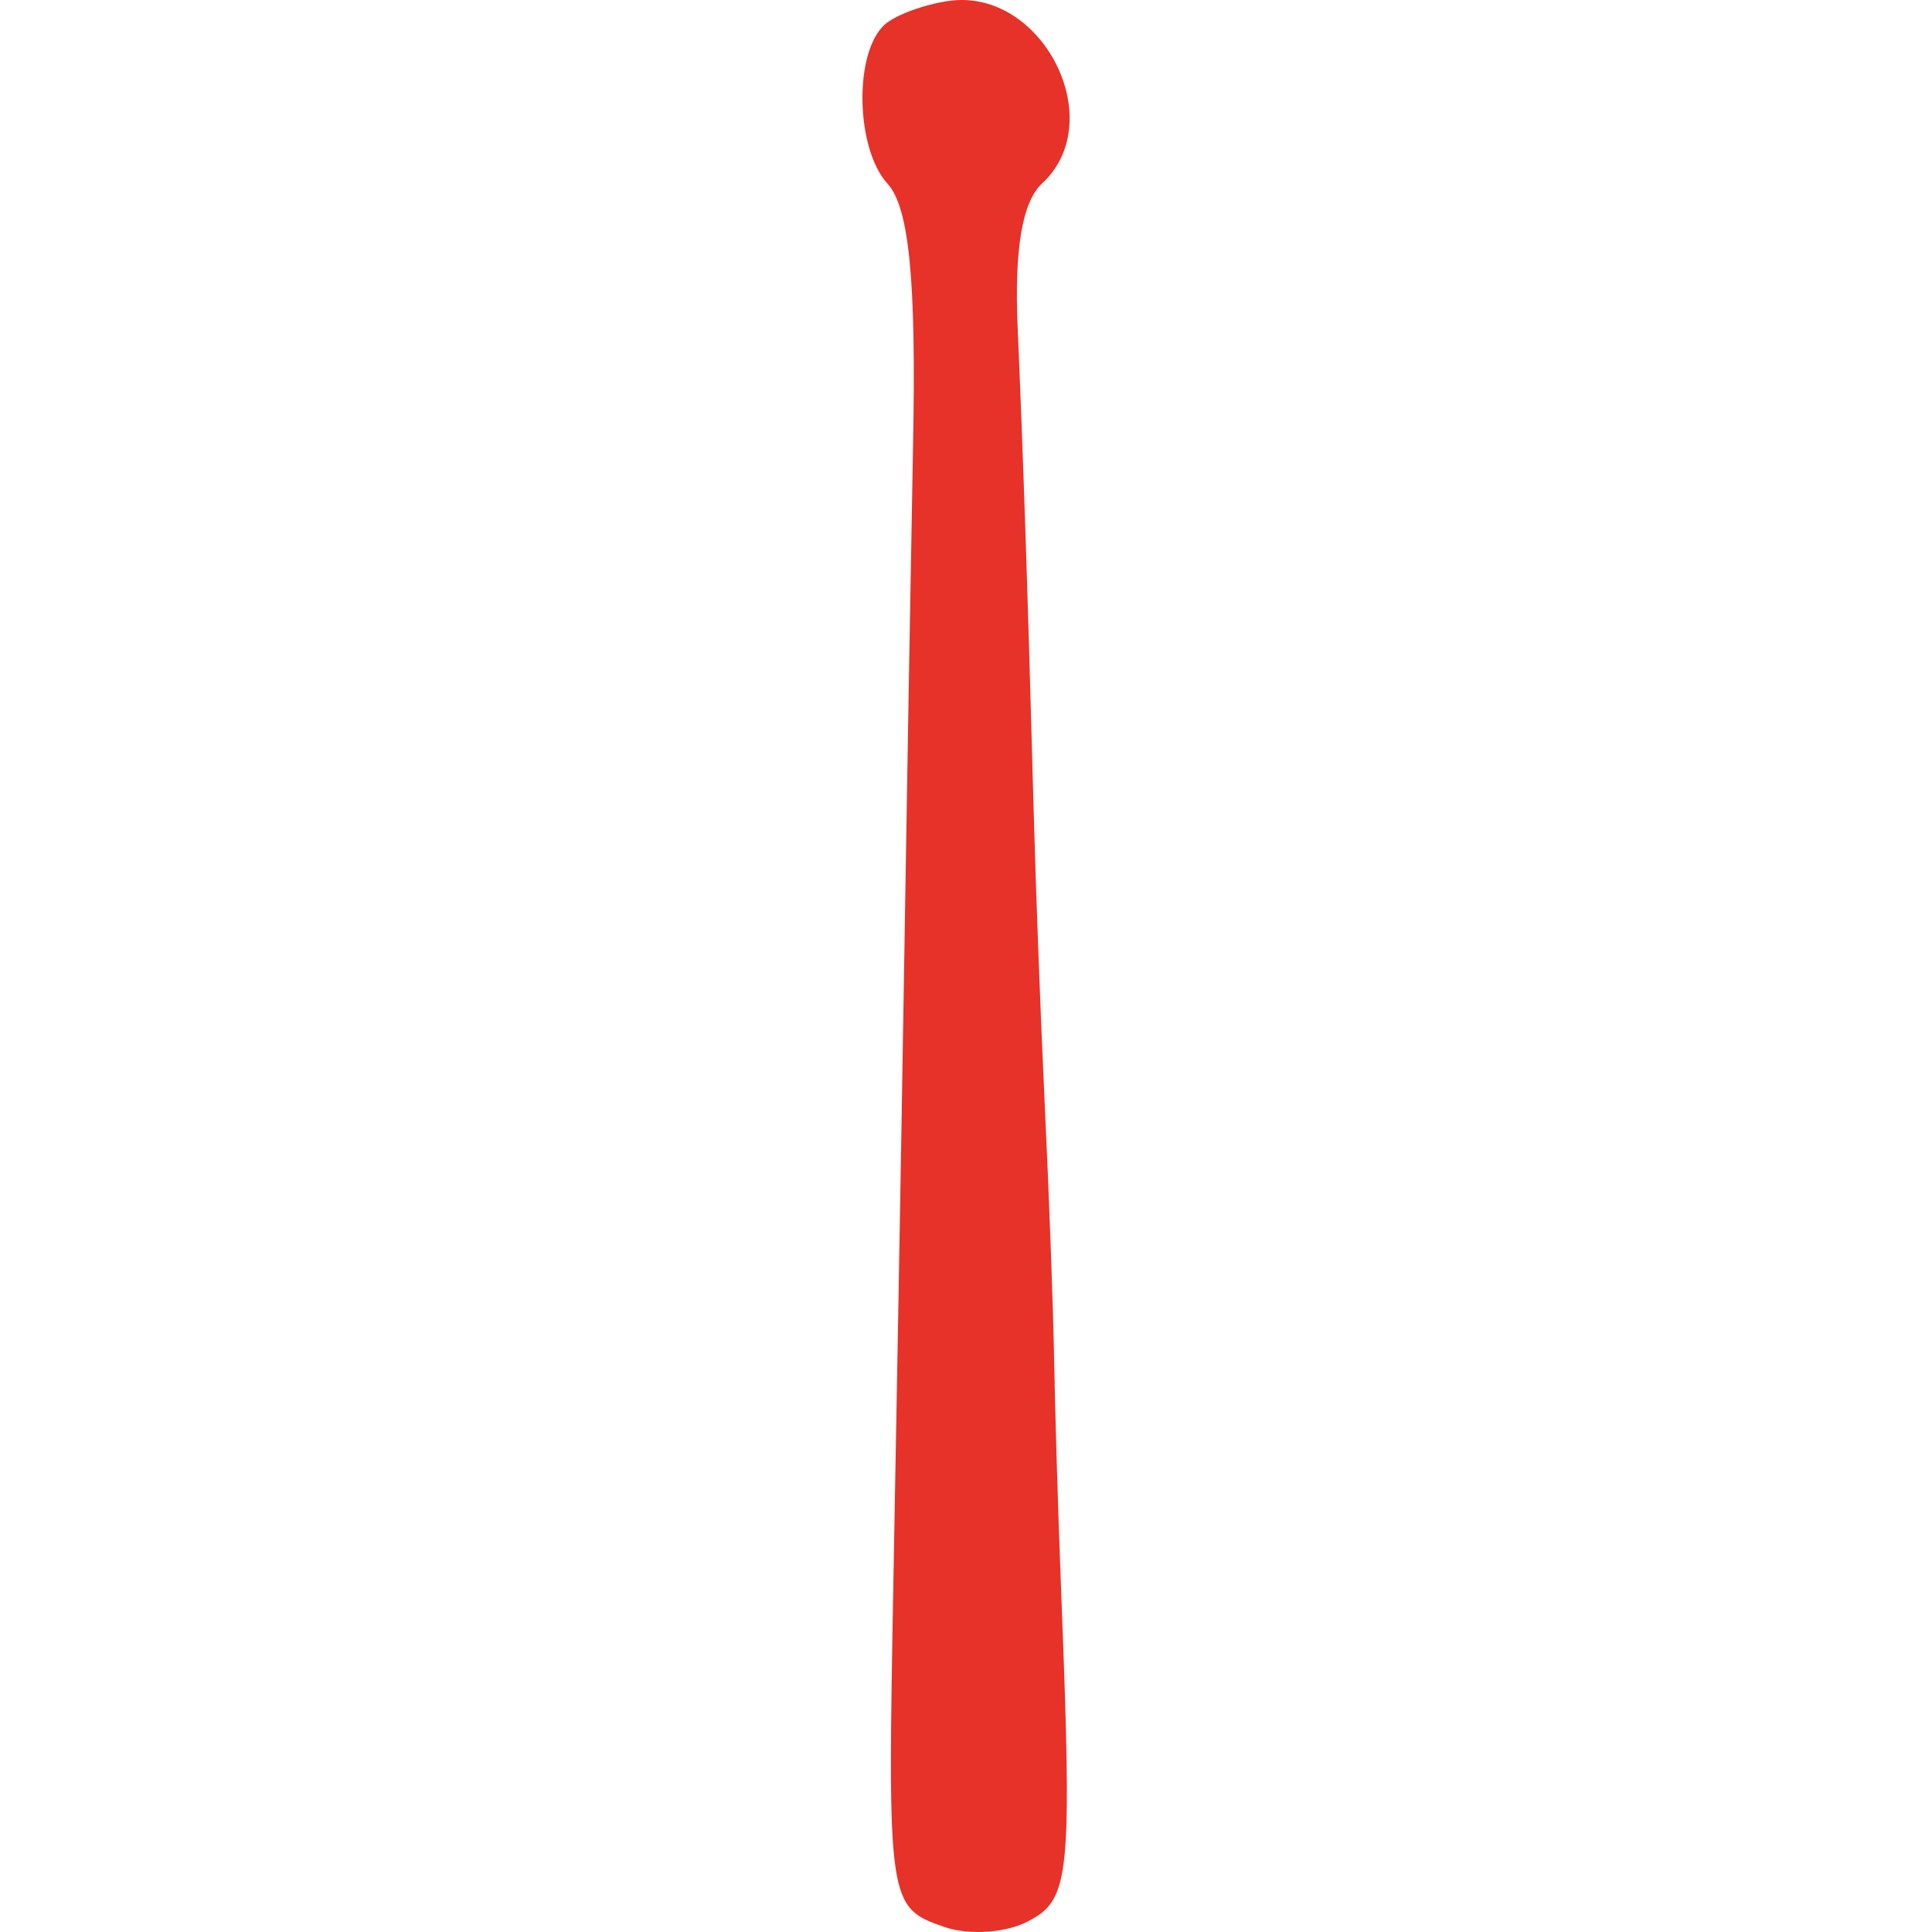
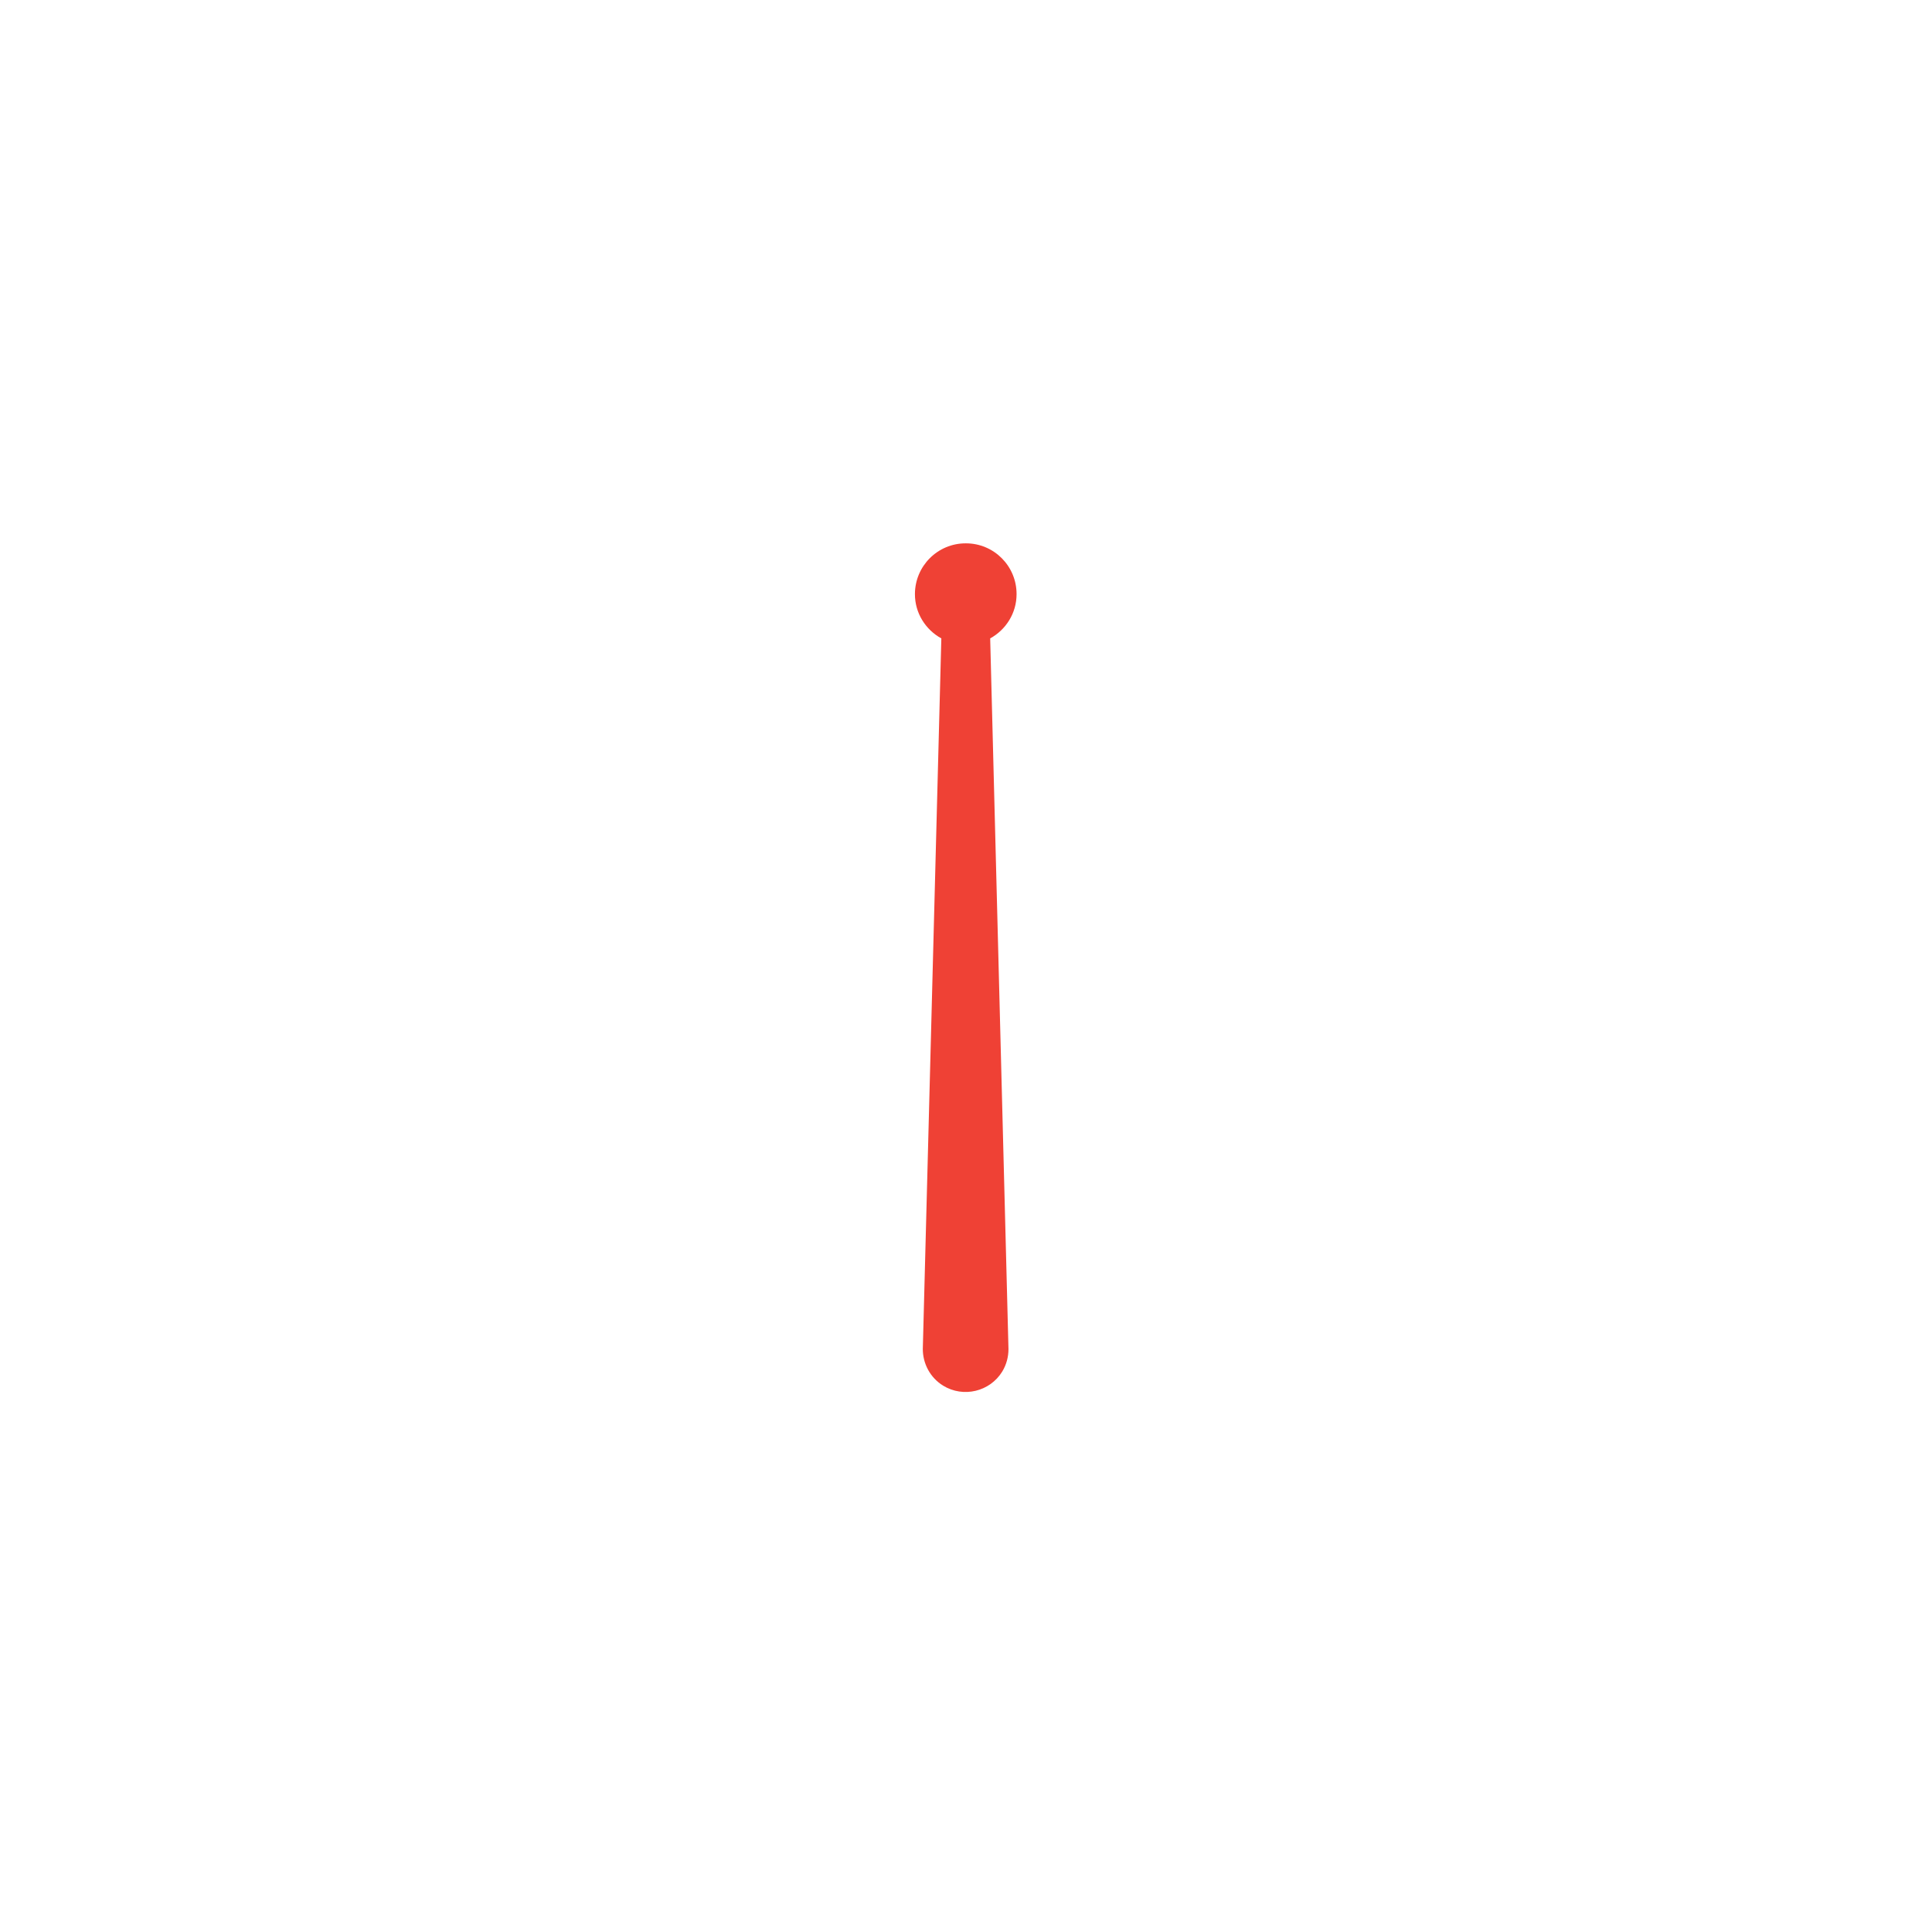
<svg xmlns="http://www.w3.org/2000/svg" version="1.1" x="0px" y="0px" width="120px" height="120px" viewBox="0 0 120 120" enable-background="new 0 0 120 120" xml:space="preserve">
  <g id="Layer_1">
-     <path fill="#E63228" d="M65.103,118.43c1.397-1.618,1.366-5.281,0.788-20.137c-0.181-4.549-0.364-10.89-0.422-14.068   c-0.058-3.182-0.317-10.156-0.574-15.521c-0.254-5.365-0.566-13.588-0.689-18.271c-0.387-14.248-0.666-22.468-0.998-30.083   c-0.213-4.895,0.292-7.822,1.519-8.957c4.213-3.897,0.006-12.147-5.775-11.338c-1.59,0.223-3.385,0.902-4.023,1.491   c-1.904,1.766-1.784,7.688,0.198,9.865c1.338,1.473,1.784,5.944,1.586,16.126c-0.146,7.739-0.411,23.283-0.59,34.551   c-0.179,11.275-0.473,27.48-0.63,36.006c-0.372,20.13-0.346,20.394,3.185,21.6c1.534,0.53,3.901,0.347,5.229-0.382   C64.391,119.047,64.783,118.803,65.103,118.43z" />
+     <path fill="#EF4135" d="M58.468,39.652l-1.151,44.136c0,0.894,0.443,1.771,1.263,2.278c1.257,0.768,2.903,0.374,3.673-0.879   c0.265-0.438,0.385-0.92,0.385-1.396l-1.136-44.139c0.974-0.537,1.64-1.561,1.639-2.75c0.003-1.743-1.409-3.16-3.155-3.154   c-1.744-0.004-3.156,1.409-3.158,3.154C56.827,38.09,57.496,39.117,58.468,39.652" />
+     <line fill="none" x1="0" y1="0" x2="0" y2="120" />
+     <line fill="none" x1="120" y1="0" x2="120" y2="120" />
  </g>
  <g id="Layer_2">
</g>
</svg>
